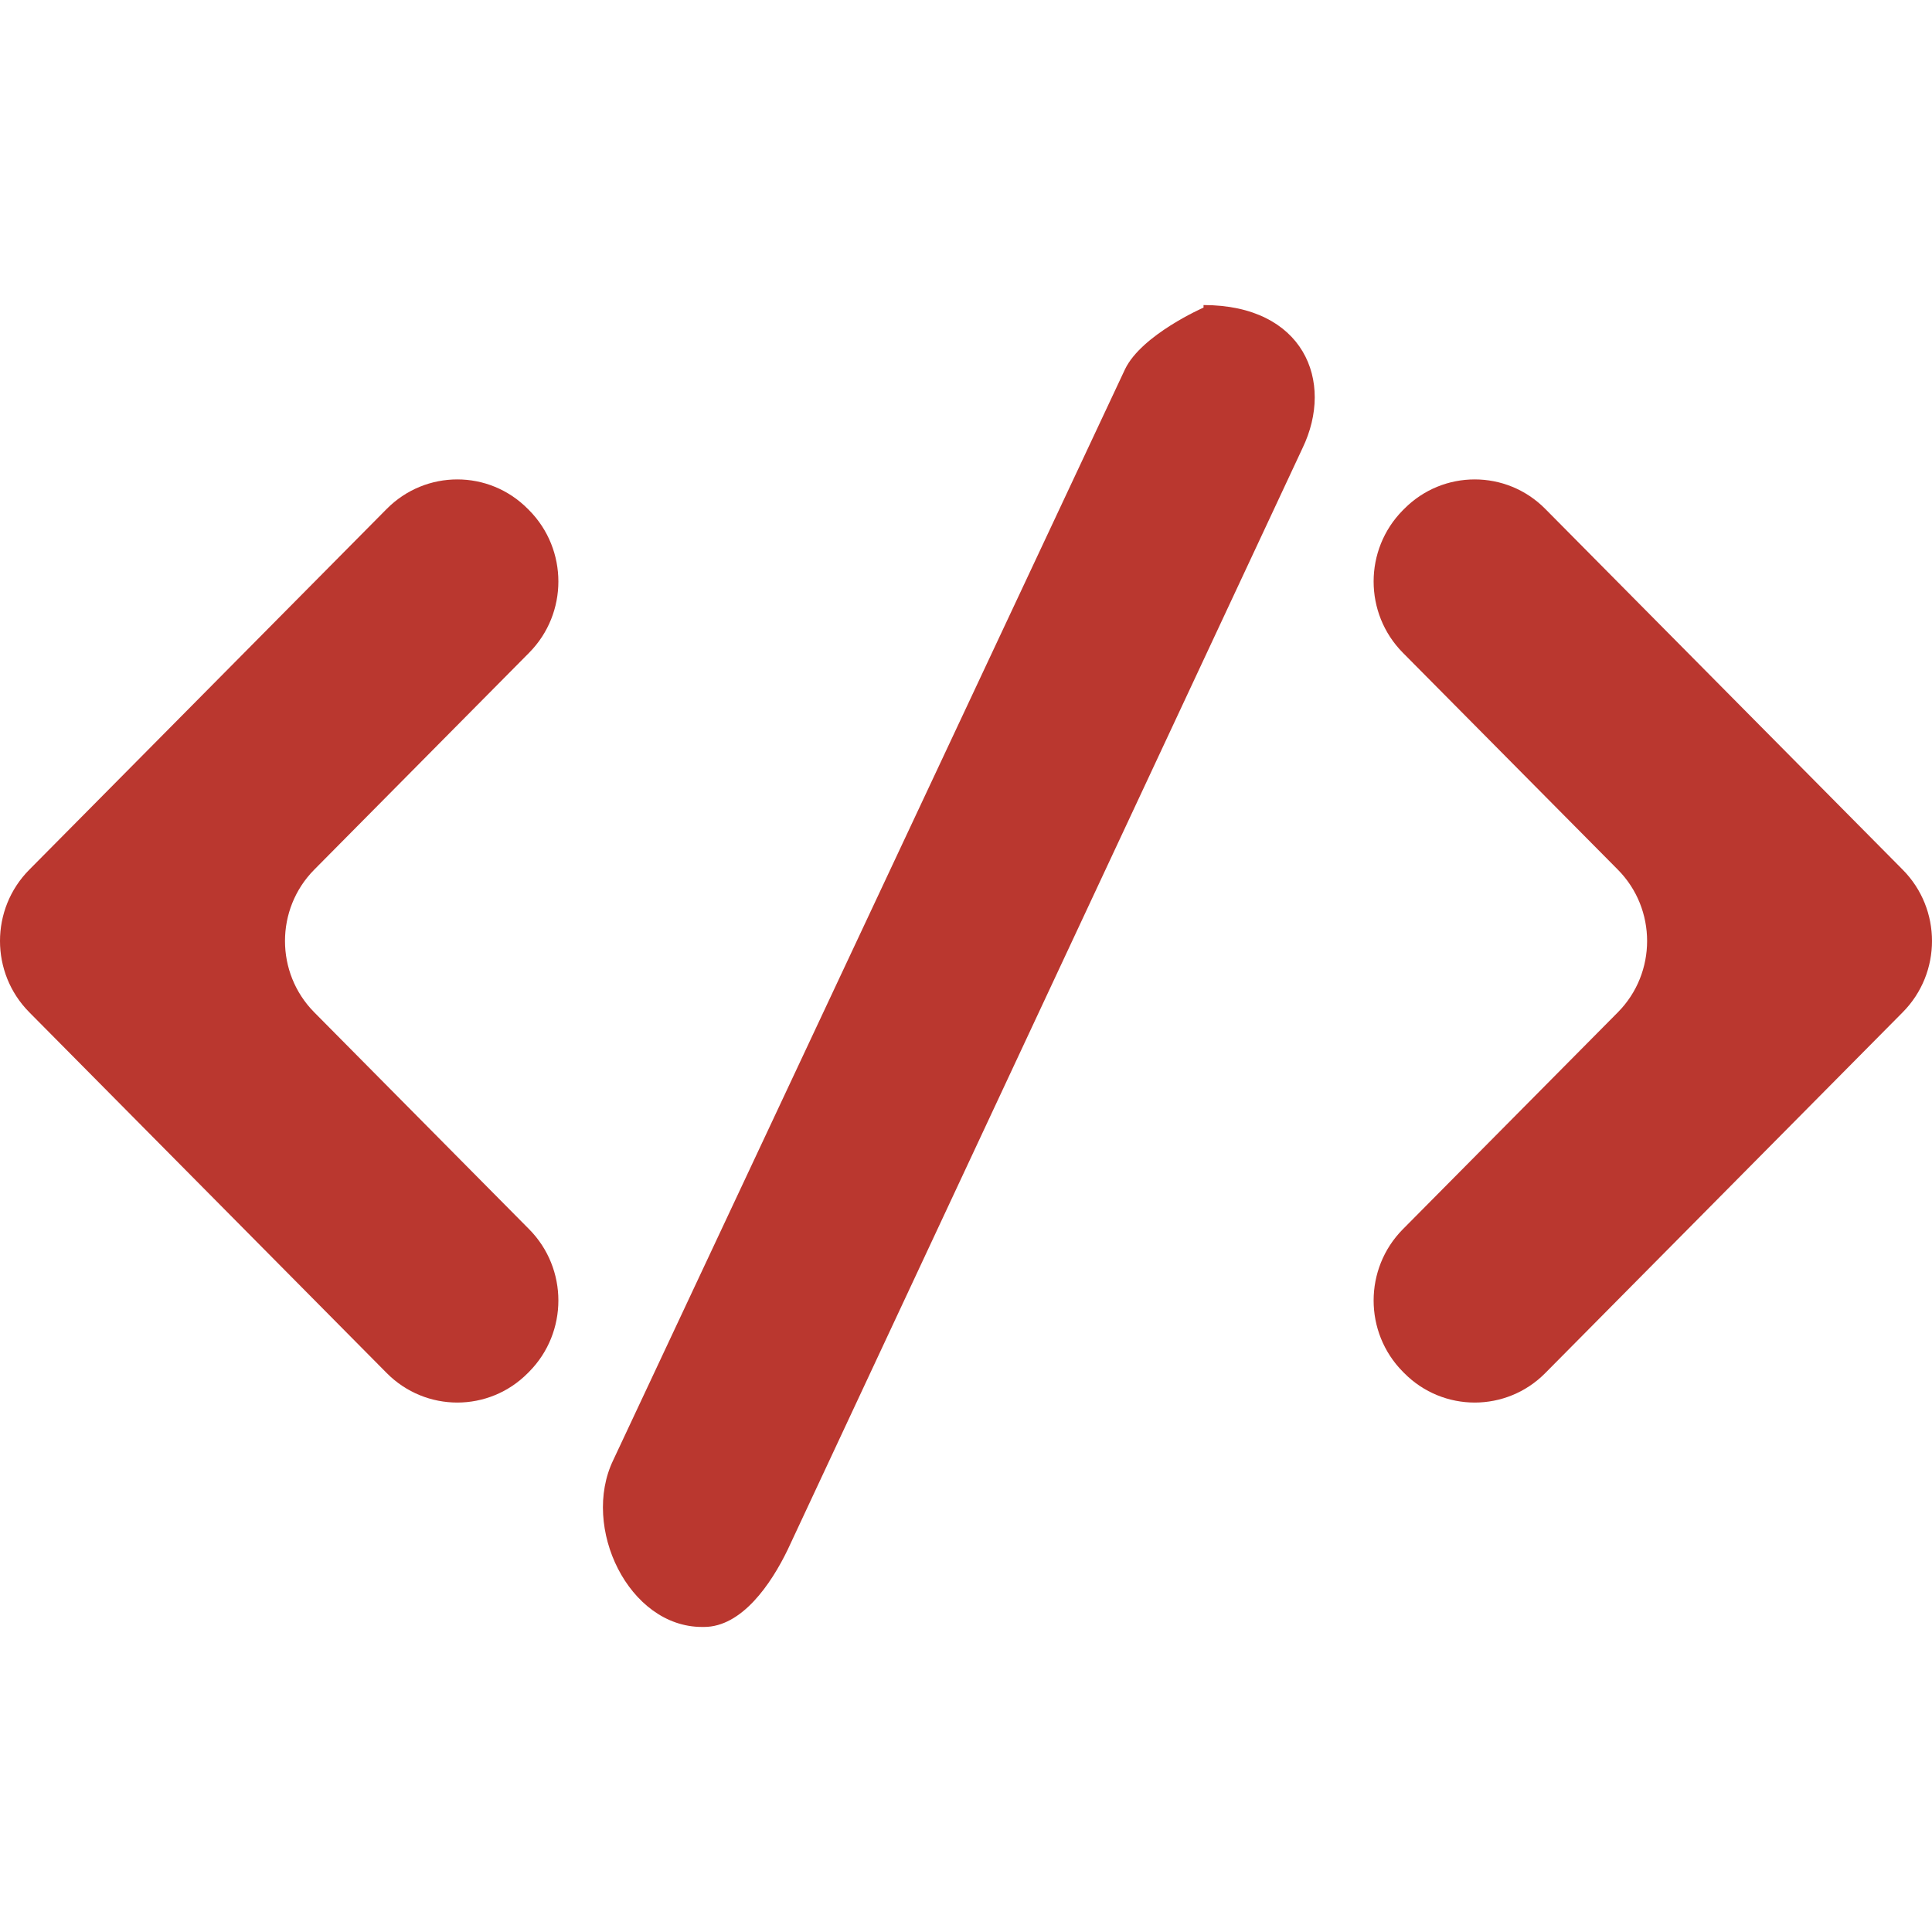
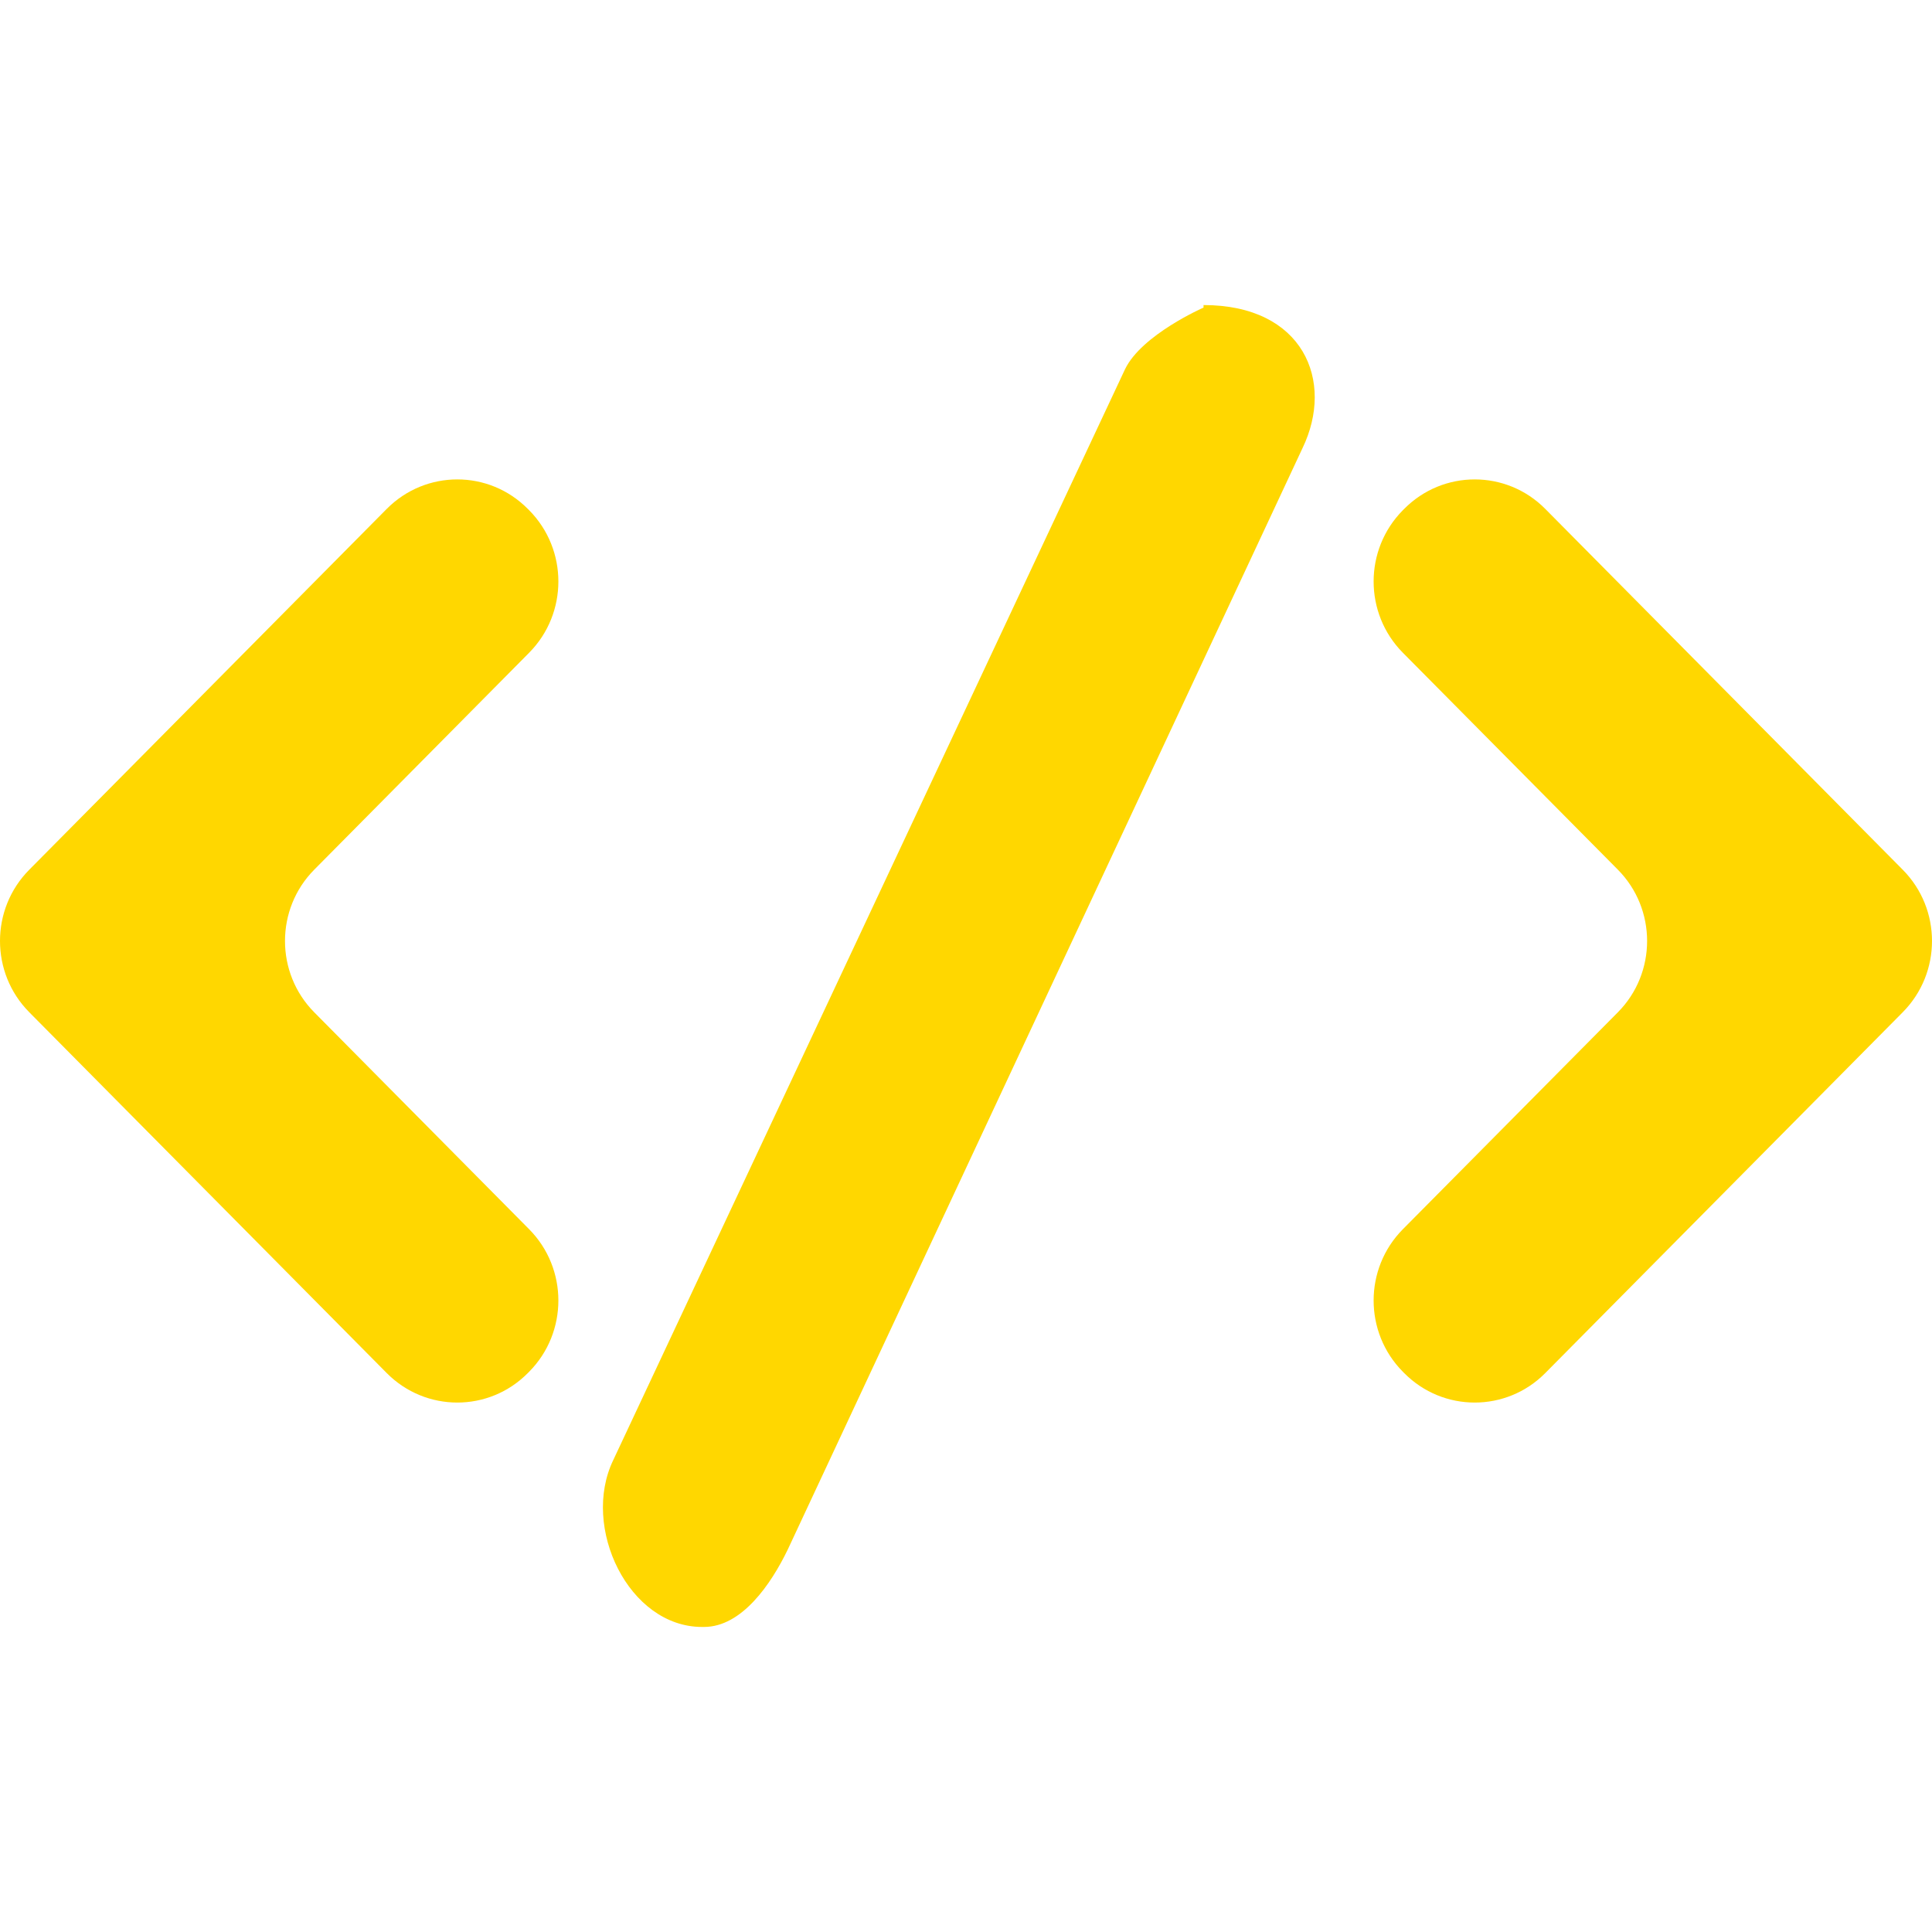
<svg xmlns="http://www.w3.org/2000/svg" width="800px" height="800px" viewBox="0 -3 19 19" version="1.1">
  <defs>

</defs>
  <g id="Page-1" stroke="none" stroke-width="1" fill="none" fill-rule="evenodd">
-     <g id="Dribbble-Light-Preview" transform="translate(-180, -3283)" fill="#ba372f">
+     <g id="Dribbble-Light-Preview" transform="translate(-180, -3283)" fill="#FFD700">
      <g id="icons" transform="translate(56, 160)">
        <path d="M129.204,3126.419 C129.587,3126.032 129.587,3125.405 129.204,3125.018 L129.191,3125.005 C128.808,3124.618 128.187,3124.618 127.803,3125.005 L124.288,3128.553 C123.904,3128.94 123.904,3129.568 124.288,3129.955 L127.803,3133.503 C128.187,3133.89 128.808,3133.89 129.191,3133.503 L129.204,3133.49 C129.587,3133.103 129.587,3132.476 129.204,3132.089 L127.09,3129.955 C126.707,3129.568 126.707,3128.94 127.09,3128.553 L129.204,3126.419 Z M142.712,3128.553 L139.197,3125.005 C138.814,3124.618 138.192,3124.618 137.809,3125.005 L137.796,3125.018 C137.413,3125.405 137.413,3126.032 137.796,3126.419 L139.911,3128.553 C140.294,3128.94 140.294,3129.568 139.911,3129.955 L137.796,3132.089 C137.413,3132.476 137.413,3133.103 137.796,3133.49 L137.809,3133.503 C138.192,3133.89 138.814,3133.89 139.197,3133.503 L142.712,3129.955 C143.096,3129.568 143.096,3128.94 142.712,3128.553 L142.712,3128.553 Z M136.809,3124.408 L131.747,3135.239 C131.583,3135.579 131.295,3136 130.924,3136 L130.904,3136 C130.183,3136 129.712,3135.02 130.031,3134.359 L135.064,3123.631 C135.228,3123.291 135.836,3123.025 135.836,3123.025 L135.836,3123 C136.818,3123 137.128,3123.747 136.809,3124.408 L136.809,3124.408 Z" id="code-[#1115]">

</path>
      </g>
    </g>
  </g>
</svg>
